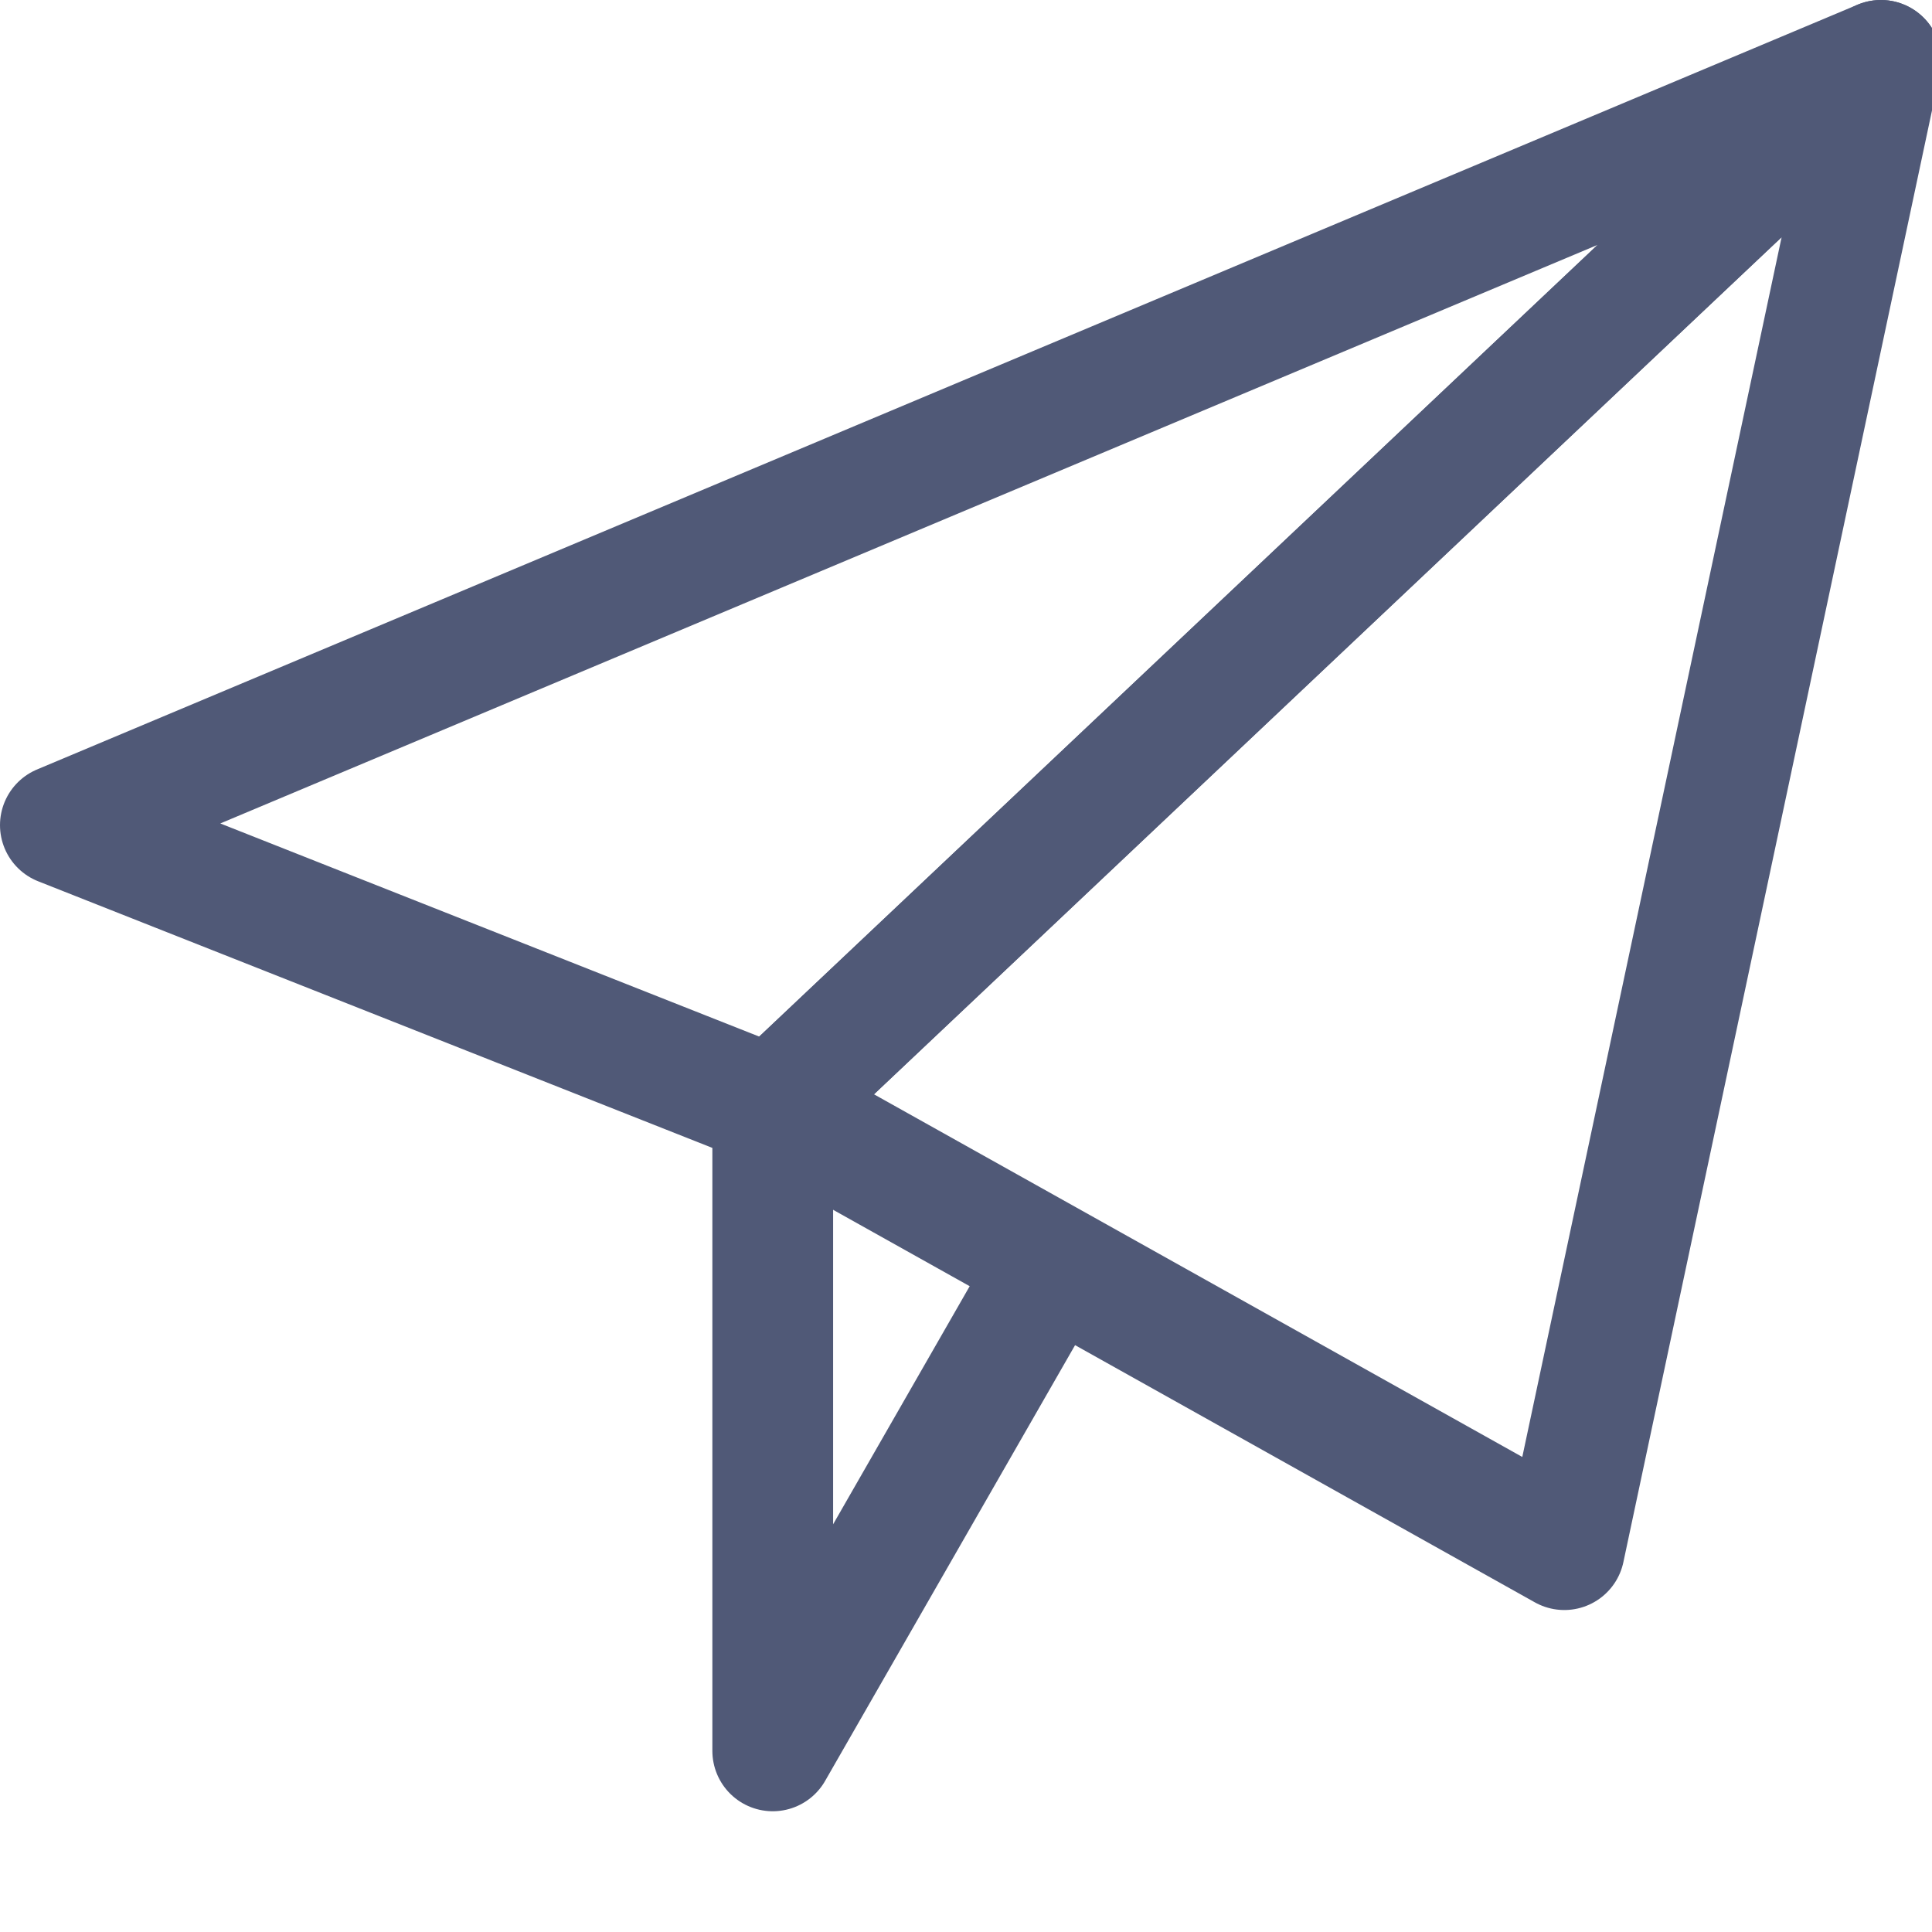
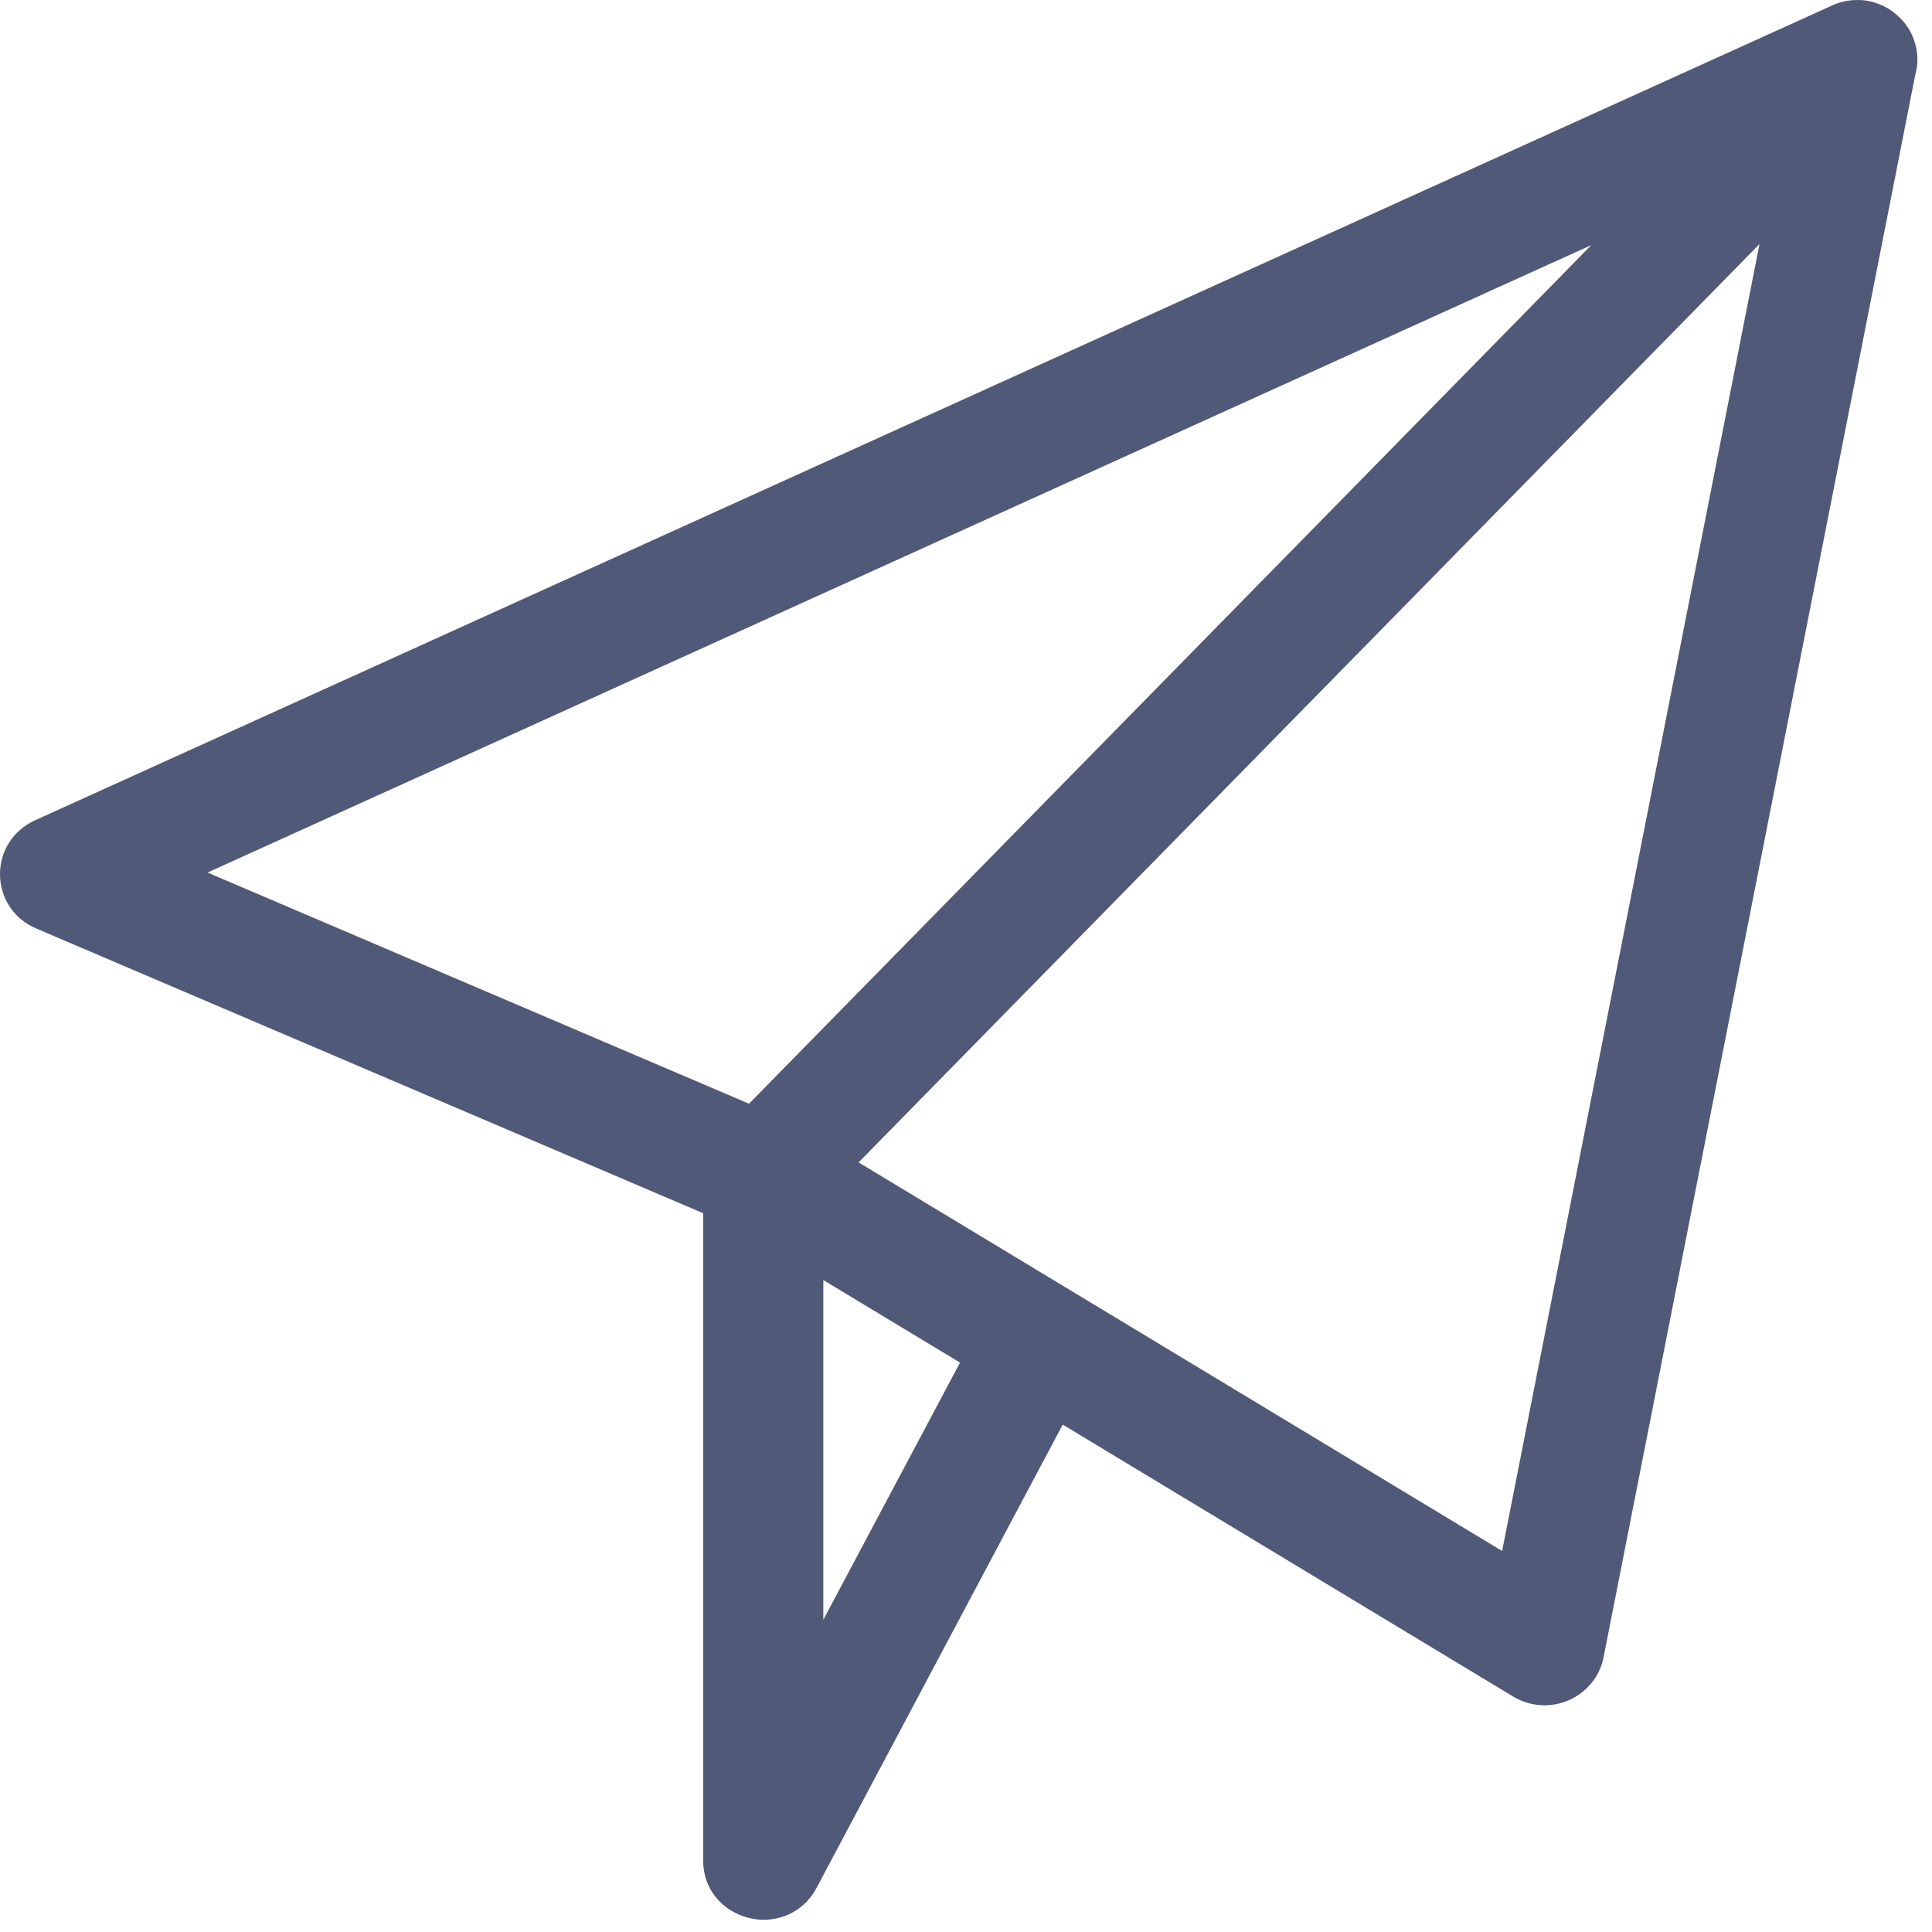
<svg xmlns="http://www.w3.org/2000/svg" width="32px" height="32px" viewBox="0 0 32 32" version="1.1">
  <defs />
  <g id="Icons" stroke="none" stroke-width="1" fill="none" fill-rule="evenodd">
-     <g id="send" stroke="#505977" stroke-width="2" stroke-linejoin="round">
-       <path d="M31.154,1 L1,13.667 L12.799,18.333 L31.154,1 L31.154,1 Z" id="Stroke-978" />
-       <path d="M31.154,1 L25.91,25.667 L12.799,18.333 L31.154,1 L31.154,1 Z" id="Stroke-979" />
-       <path d="M12.799,18.333 L12.799,29 L17.388,21" id="Stroke-980" />
+     <g id="send" fill="#505977">
+       <path d="M31.746,0.837 C31.742,0.809 31.735,0.781 31.727,0.748 L31.716,0.705 C31.664,0.528 31.559,0.369 31.421,0.251 C31.243,0.092 31.015,0.003 30.782,0 L30.766,0 C30.732,0 30.696,0.002 30.672,0.004 C30.629,0.008 30.586,0.015 30.543,0.024 L30.519,0.03 C30.444,0.048 30.372,0.075 30.305,0.109 L0.58,13.587 C0.218,13.751 -0.004,14.097 6.53786797e-05,14.49 C0.005,14.882 0.234,15.223 0.6,15.379 L11.647,20.095 L11.647,30.815 C11.647,31.43 12.157,31.797 12.65,31.797 C13.022,31.797 13.349,31.6 13.524,31.271 L17.602,23.596 L25.064,28.101 C25.221,28.195 25.4,28.245 25.582,28.245 C26.058,28.245 26.47,27.911 26.56,27.451 L31.723,1.238 C31.761,1.103 31.768,0.965 31.746,0.837 L31.746,0.837 Z M26.358,4.059 L12.406,18.281 L3.437,14.452 L26.358,4.059 L26.358,4.059 Z M29.143,4.042 L24.88,25.689 L14.221,19.253 L29.143,4.042 L29.143,4.042 Z M15.901,22.569 L13.637,26.828 L13.637,21.202 L15.901,22.569 L15.901,22.569 Z" id="Imported-Layers" />
    </g>
  </g>
</svg>
